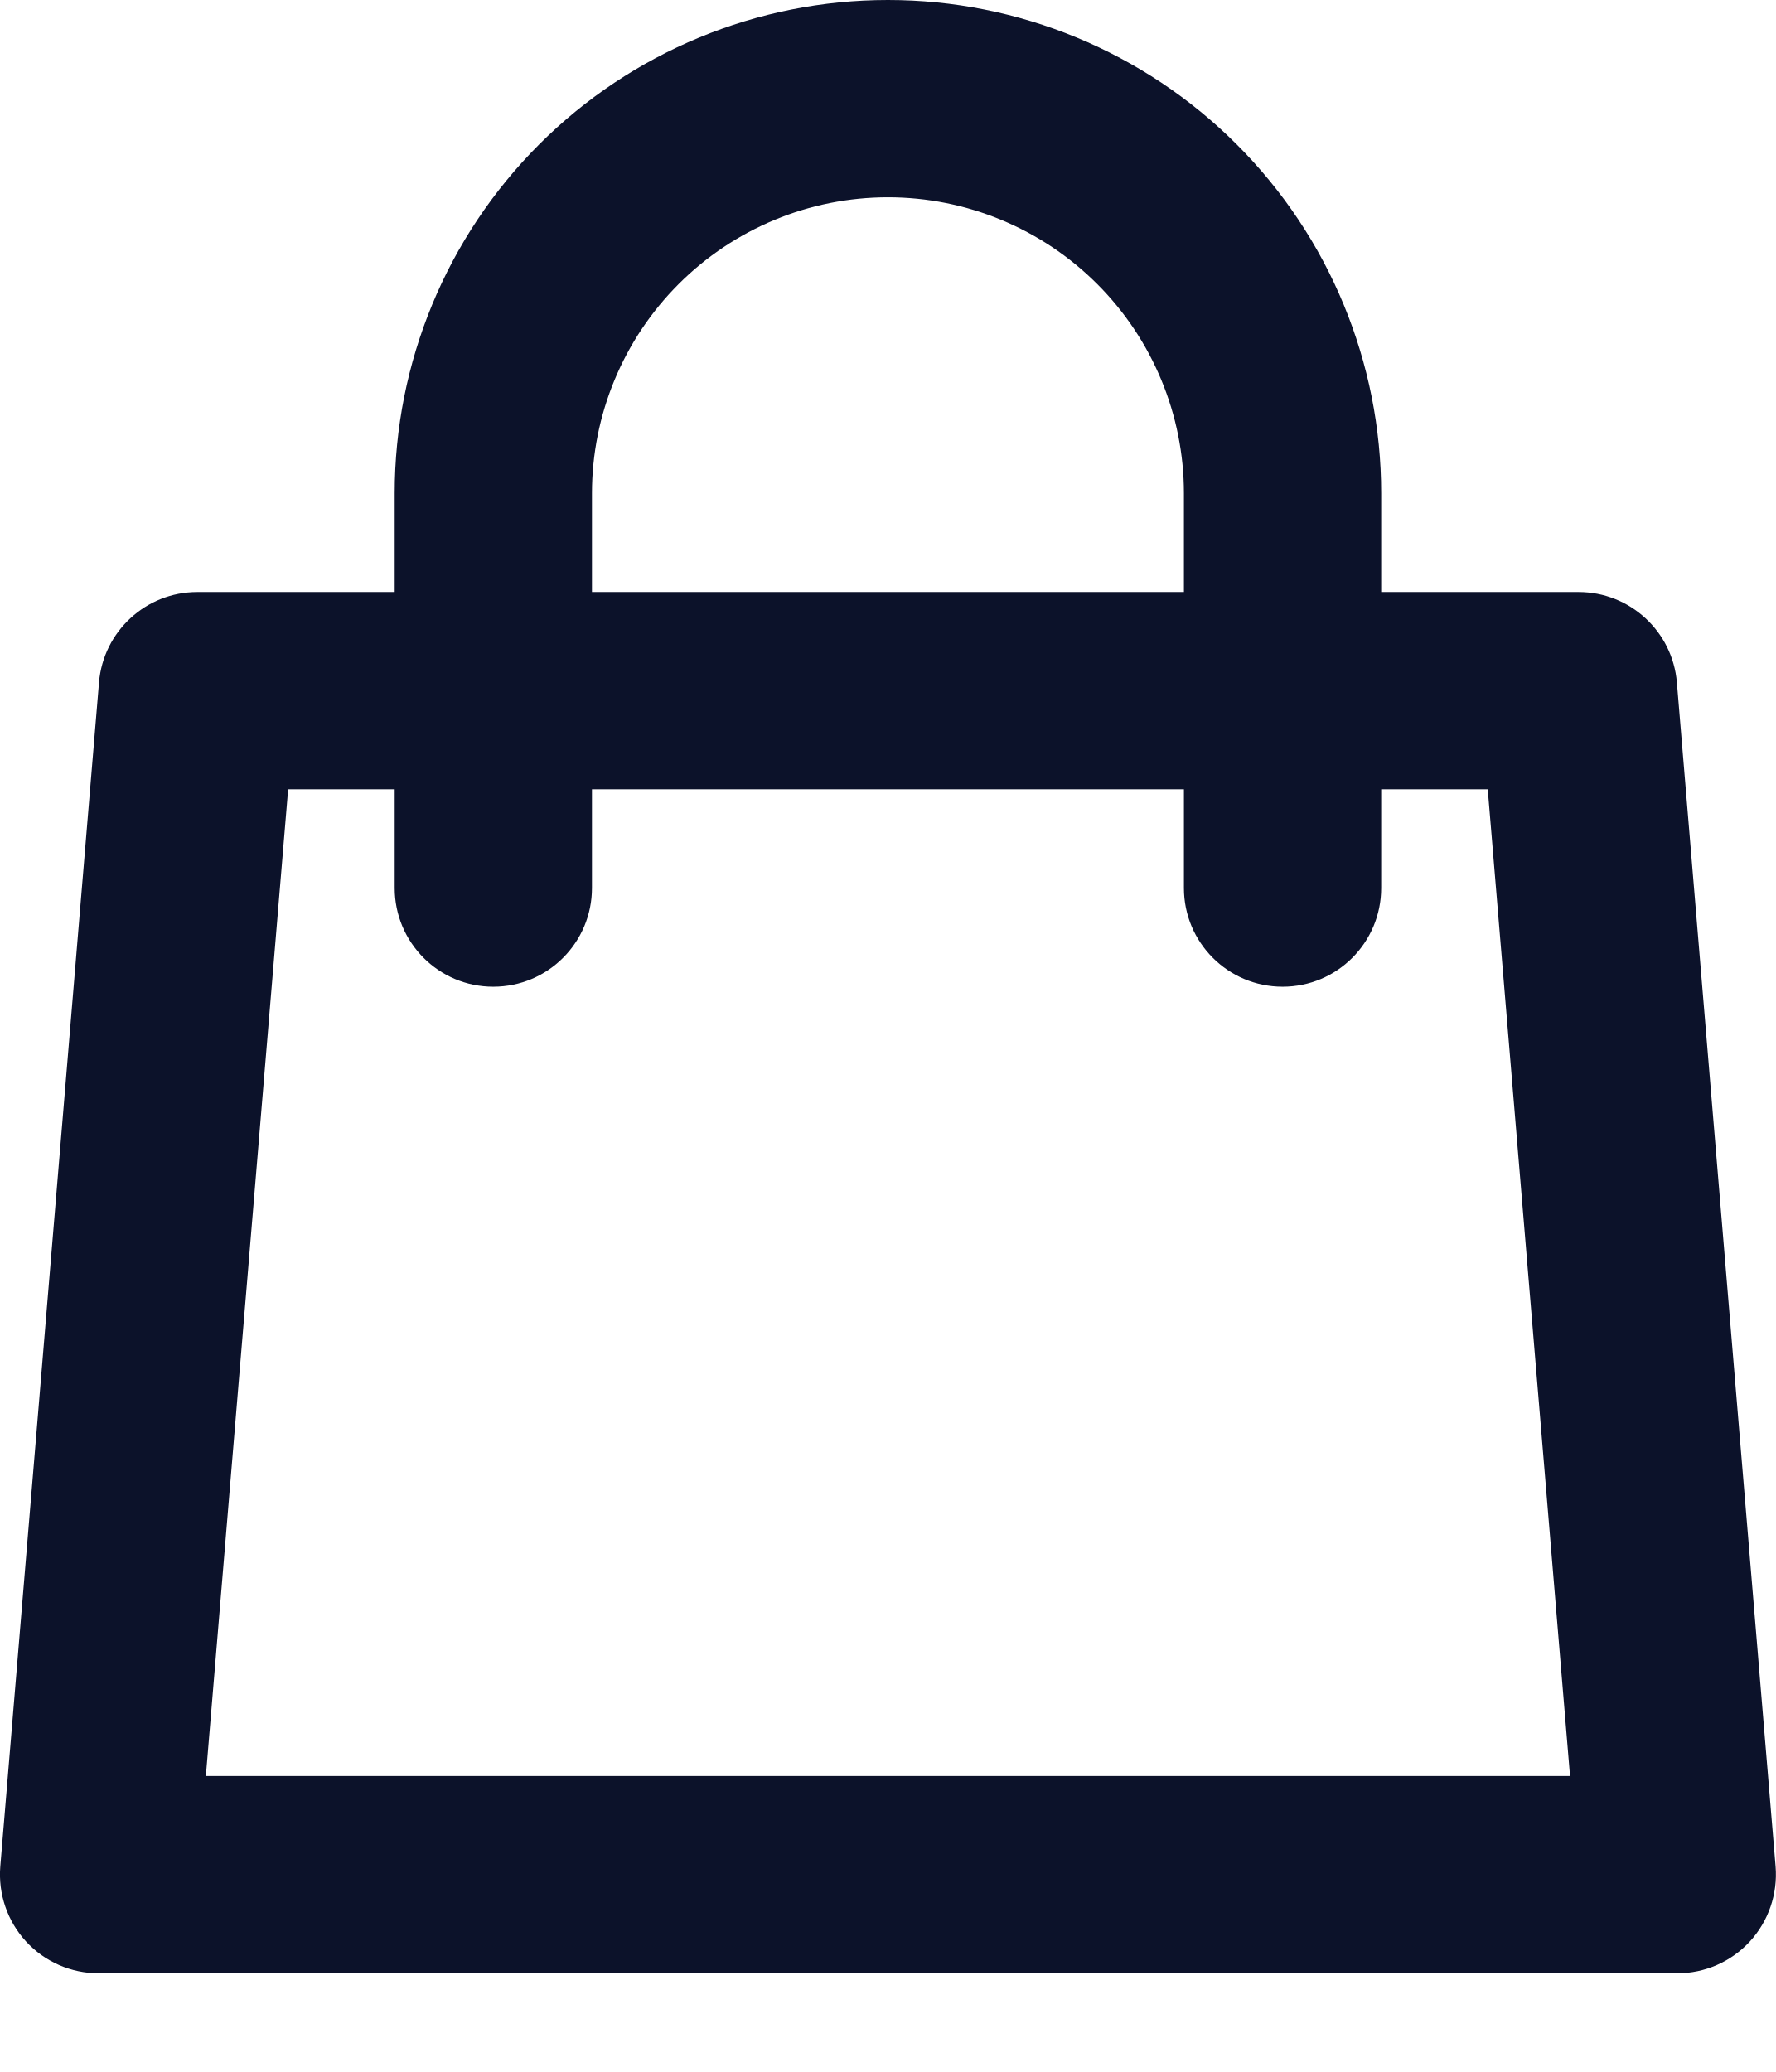
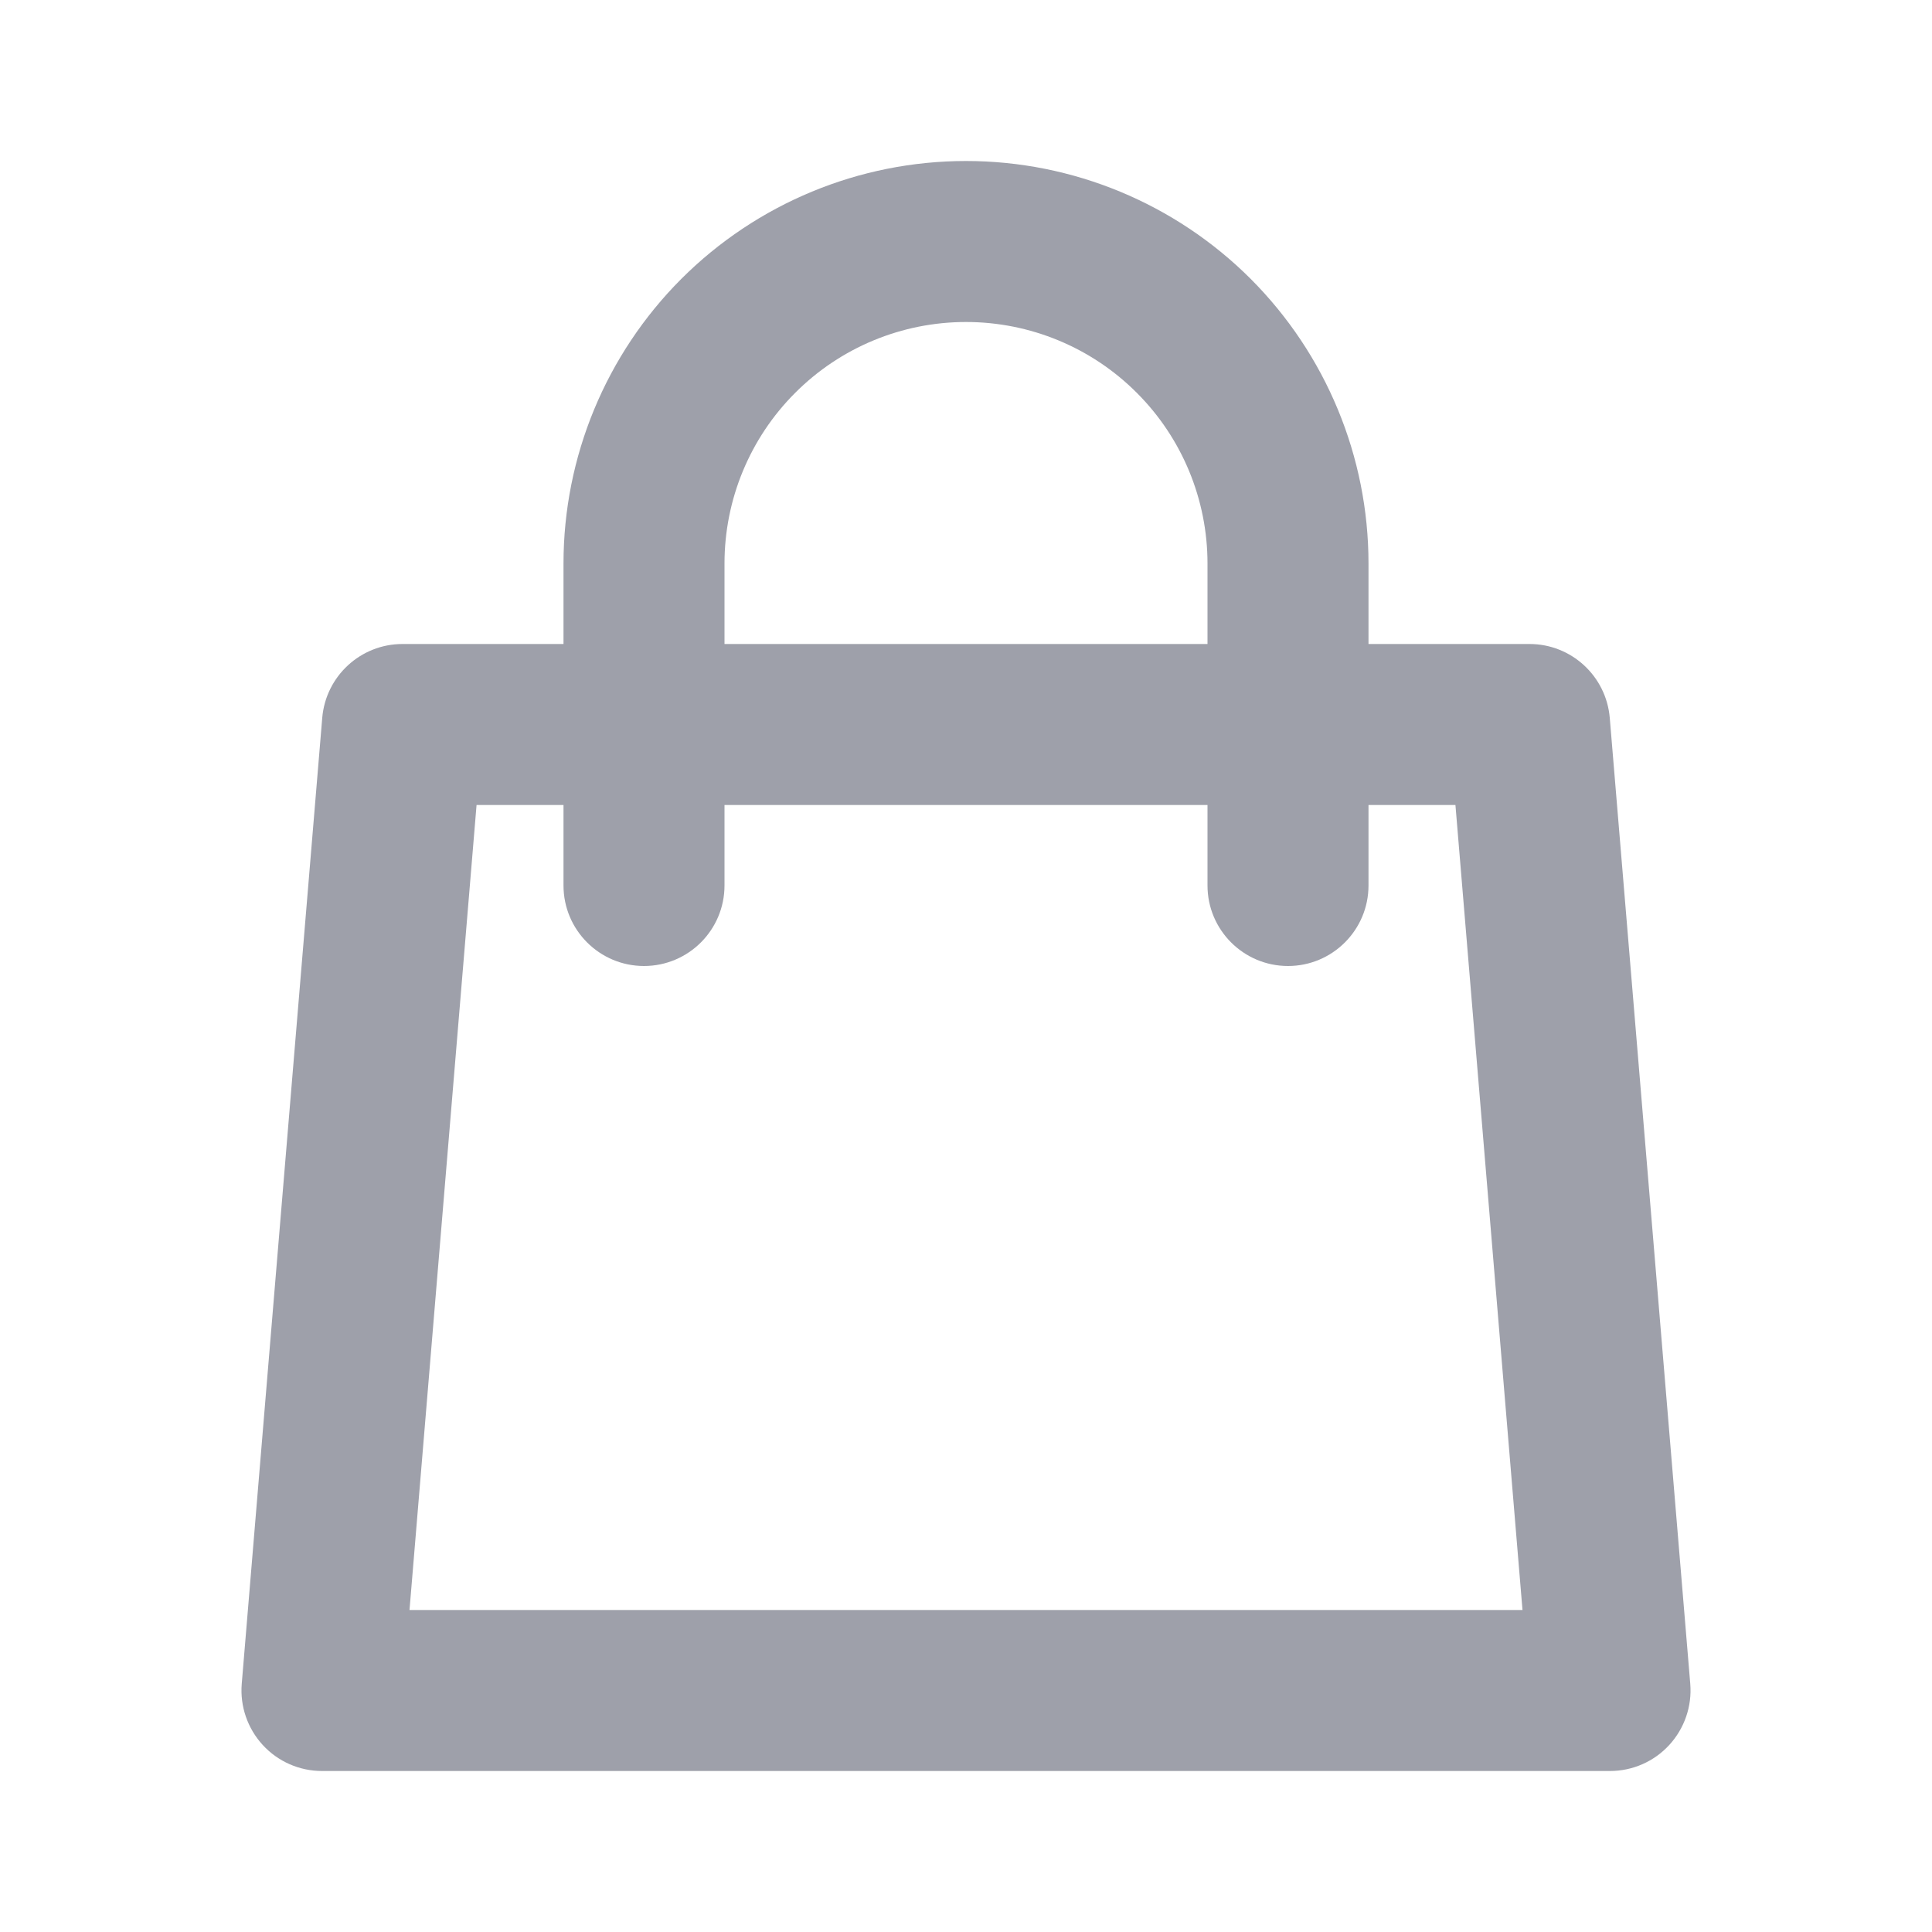
- <svg xmlns="http://www.w3.org/2000/svg" width="12" height="14" viewBox="0 0 12 14" fill="none">
-   <path fill-rule="evenodd" clip-rule="evenodd" d="M3.643 0.976C4.268 0.351 5.116 0 6 0C6.884 0 7.732 0.351 8.357 0.976C8.982 1.601 9.333 2.449 9.333 3.333V4H10.667C11.013 4 11.302 4.266 11.331 4.611L11.998 12.611C12.013 12.797 11.95 12.981 11.824 13.118C11.698 13.255 11.52 13.333 11.333 13.333H0.667C0.48 13.333 0.302 13.255 0.176 13.118C0.05 12.981 -0.013 12.797 0.002 12.611L0.669 4.611C0.698 4.266 0.987 4 1.333 4H2.667V3.333C2.667 2.449 3.018 1.601 3.643 0.976ZM2.667 5.333V6C2.667 6.368 2.965 6.667 3.333 6.667C3.702 6.667 4 6.368 4 6V5.333H8V6C8 6.368 8.298 6.667 8.667 6.667C9.035 6.667 9.333 6.368 9.333 6V5.333H10.053L10.609 12H1.391L1.947 5.333H2.667ZM8 4H4V3.333C4 2.803 4.211 2.294 4.586 1.919C4.961 1.544 5.47 1.333 6 1.333C6.53 1.333 7.039 1.544 7.414 1.919C7.789 2.294 8 2.803 8 3.333V4Z" fill="#0C122A" style="fill:#0C122A;fill:color(display-p3 0.047 0.071 0.165);fill-opacity:1;" />
+ <svg xmlns="http://www.w3.org/2000/svg" width="24" height="24" viewBox="0 0 24 24" fill="none">
+   <path fill-rule="evenodd" clip-rule="evenodd" d="M8.464 3.464C9.402 2.527 10.674 2 12 2C13.326 2 14.598 2.527 15.536 3.464C16.473 4.402 17 5.674 17 7V8H19C19.52 8 19.953 8.399 19.997 8.917L20.997 20.917C21.02 21.196 20.925 21.471 20.736 21.677C20.547 21.883 20.28 22 20 22H4C3.72 22 3.453 21.883 3.264 21.677C3.075 21.471 2.98 21.196 3.003 20.917L4.003 8.917C4.047 8.399 4.48 8 5 8H7V7C7 5.674 7.527 4.402 8.464 3.464ZM7 10V11C7 11.552 7.448 12 8 12C8.552 12 9 11.552 9 11V10H15V11C15 11.552 15.448 12 16 12C16.552 12 17 11.552 17 11V10H18.08L18.913 20H5.087L5.92 10H7ZM15 8H9V7C9 6.204 9.316 5.441 9.879 4.879C10.441 4.316 11.204 4 12 4C12.796 4 13.559 4.316 14.121 4.879C14.684 5.441 15 6.204 15 7V8Z" fill="#9EA0AA" style="fill:#9EA0AA;fill:color(display-p3 0.62 0.627 0.667);fill-opacity:1;" />
</svg>
